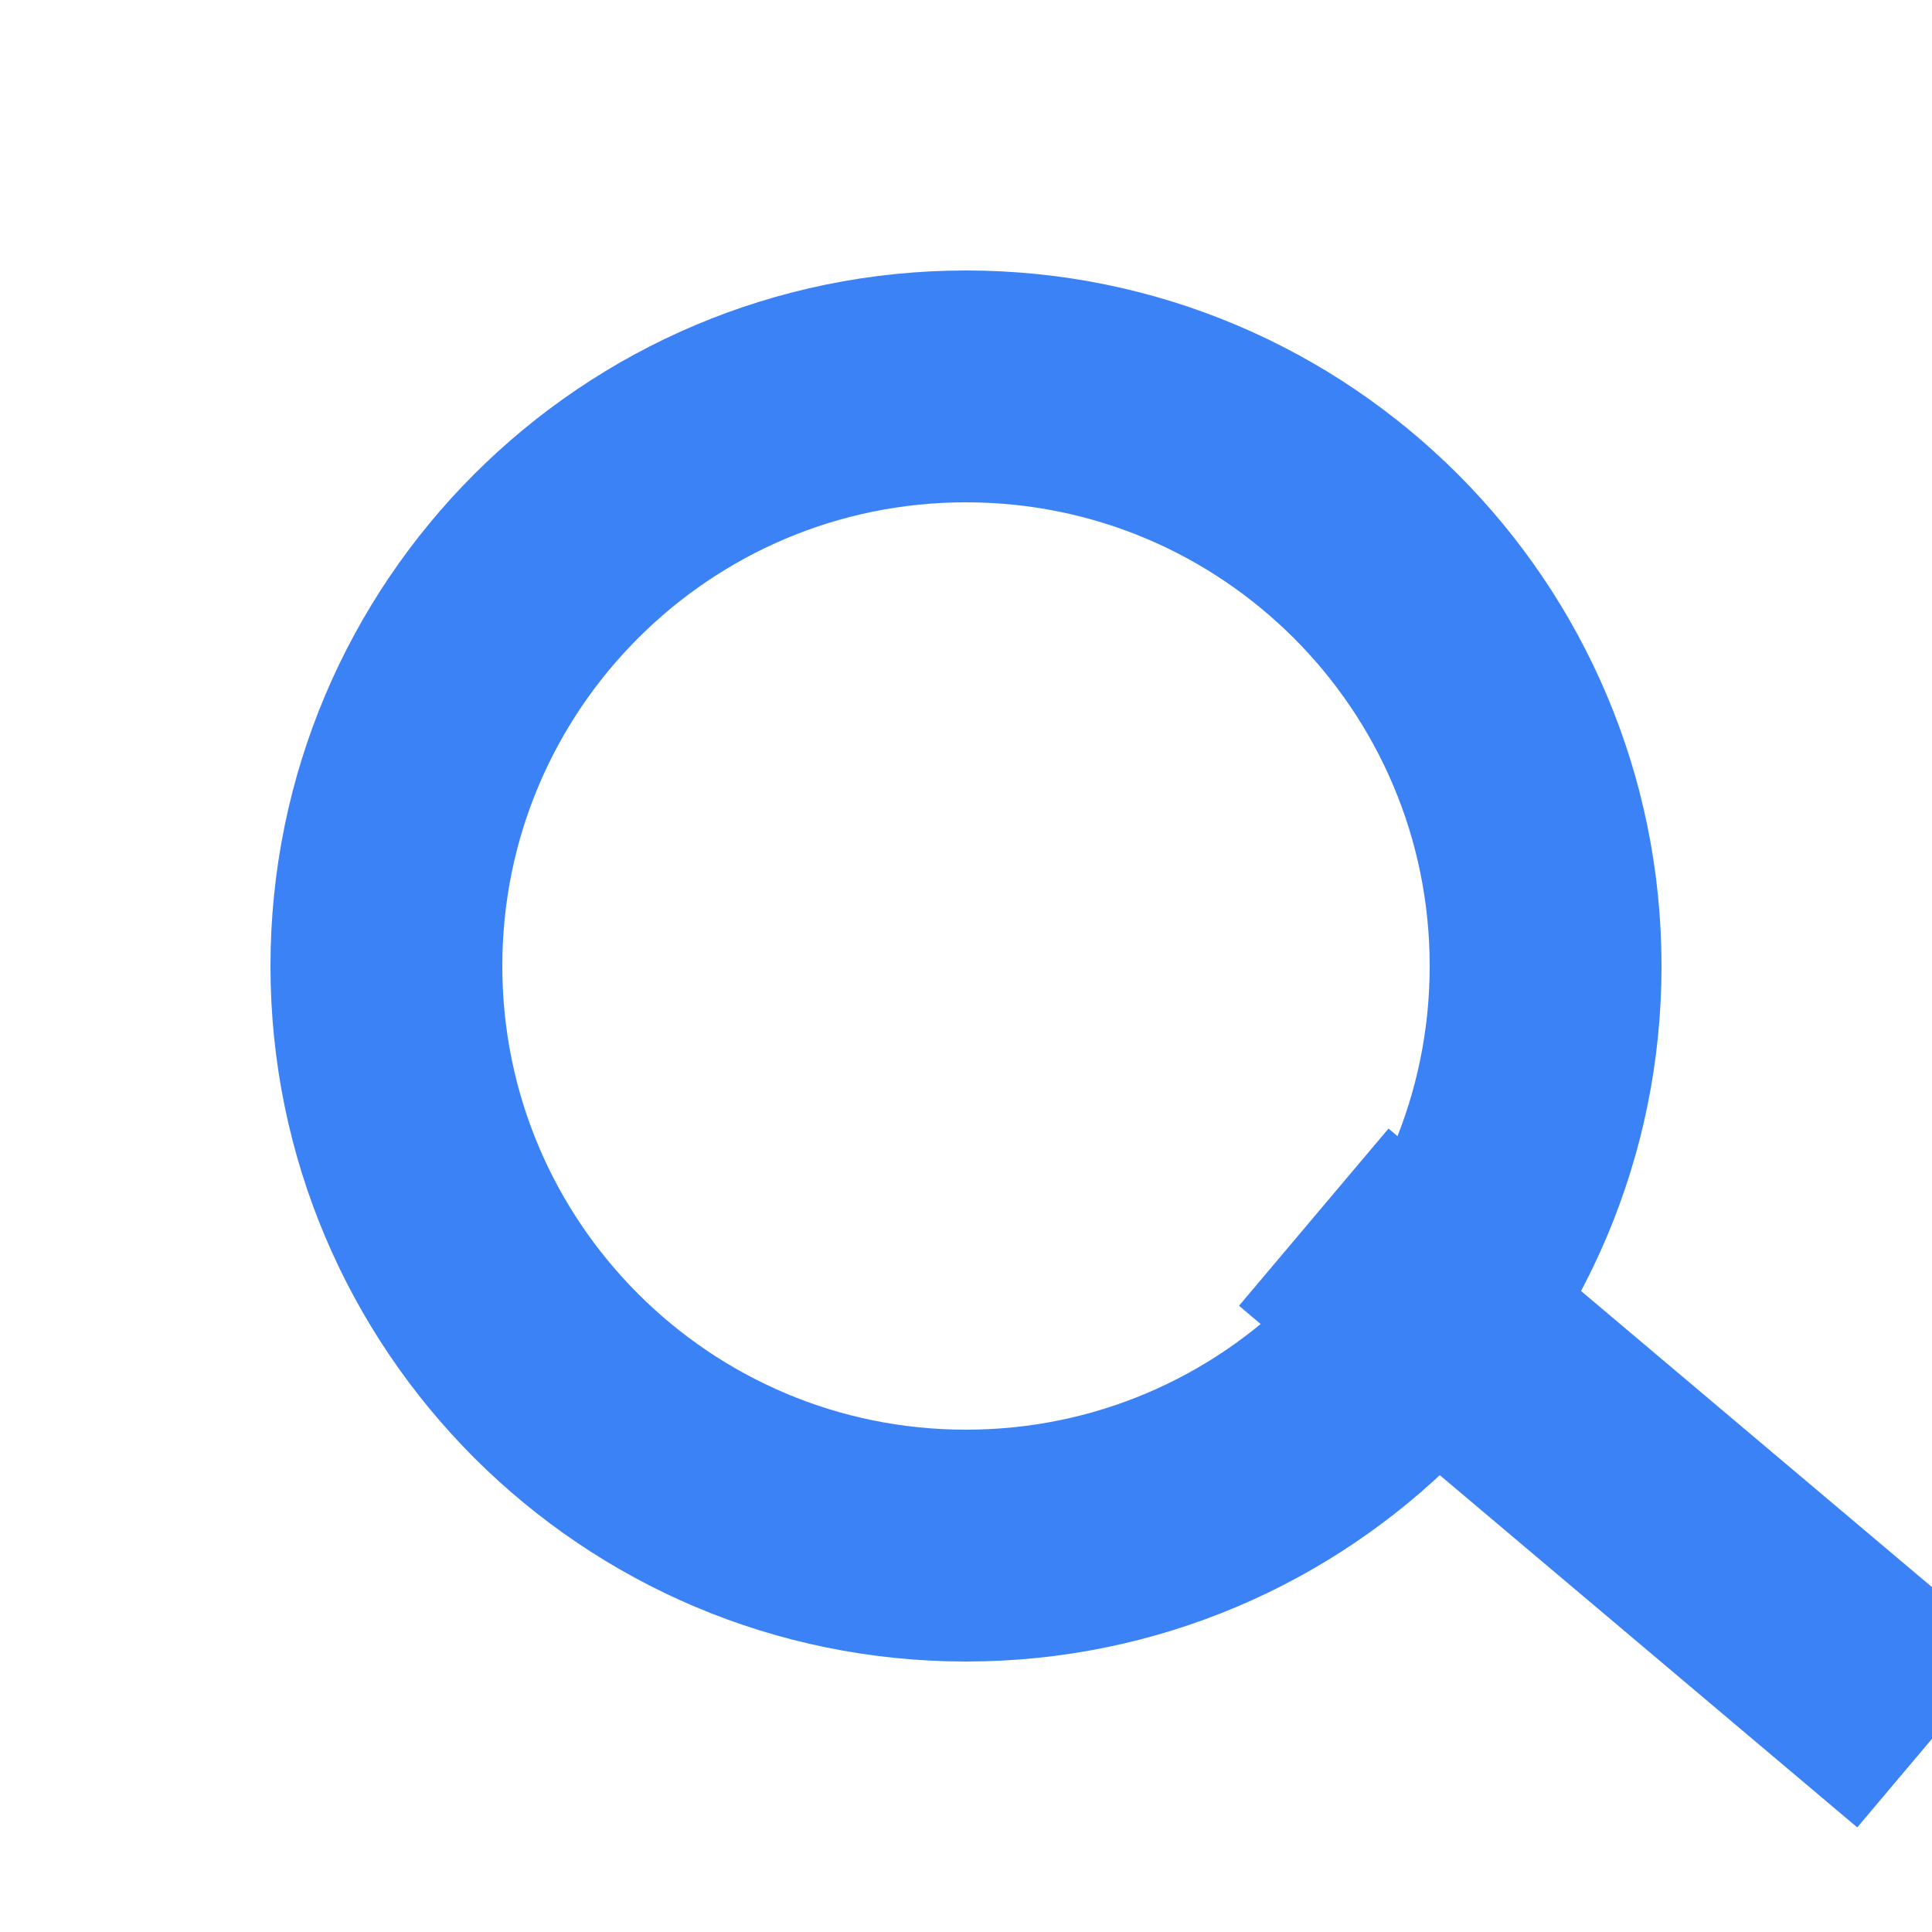
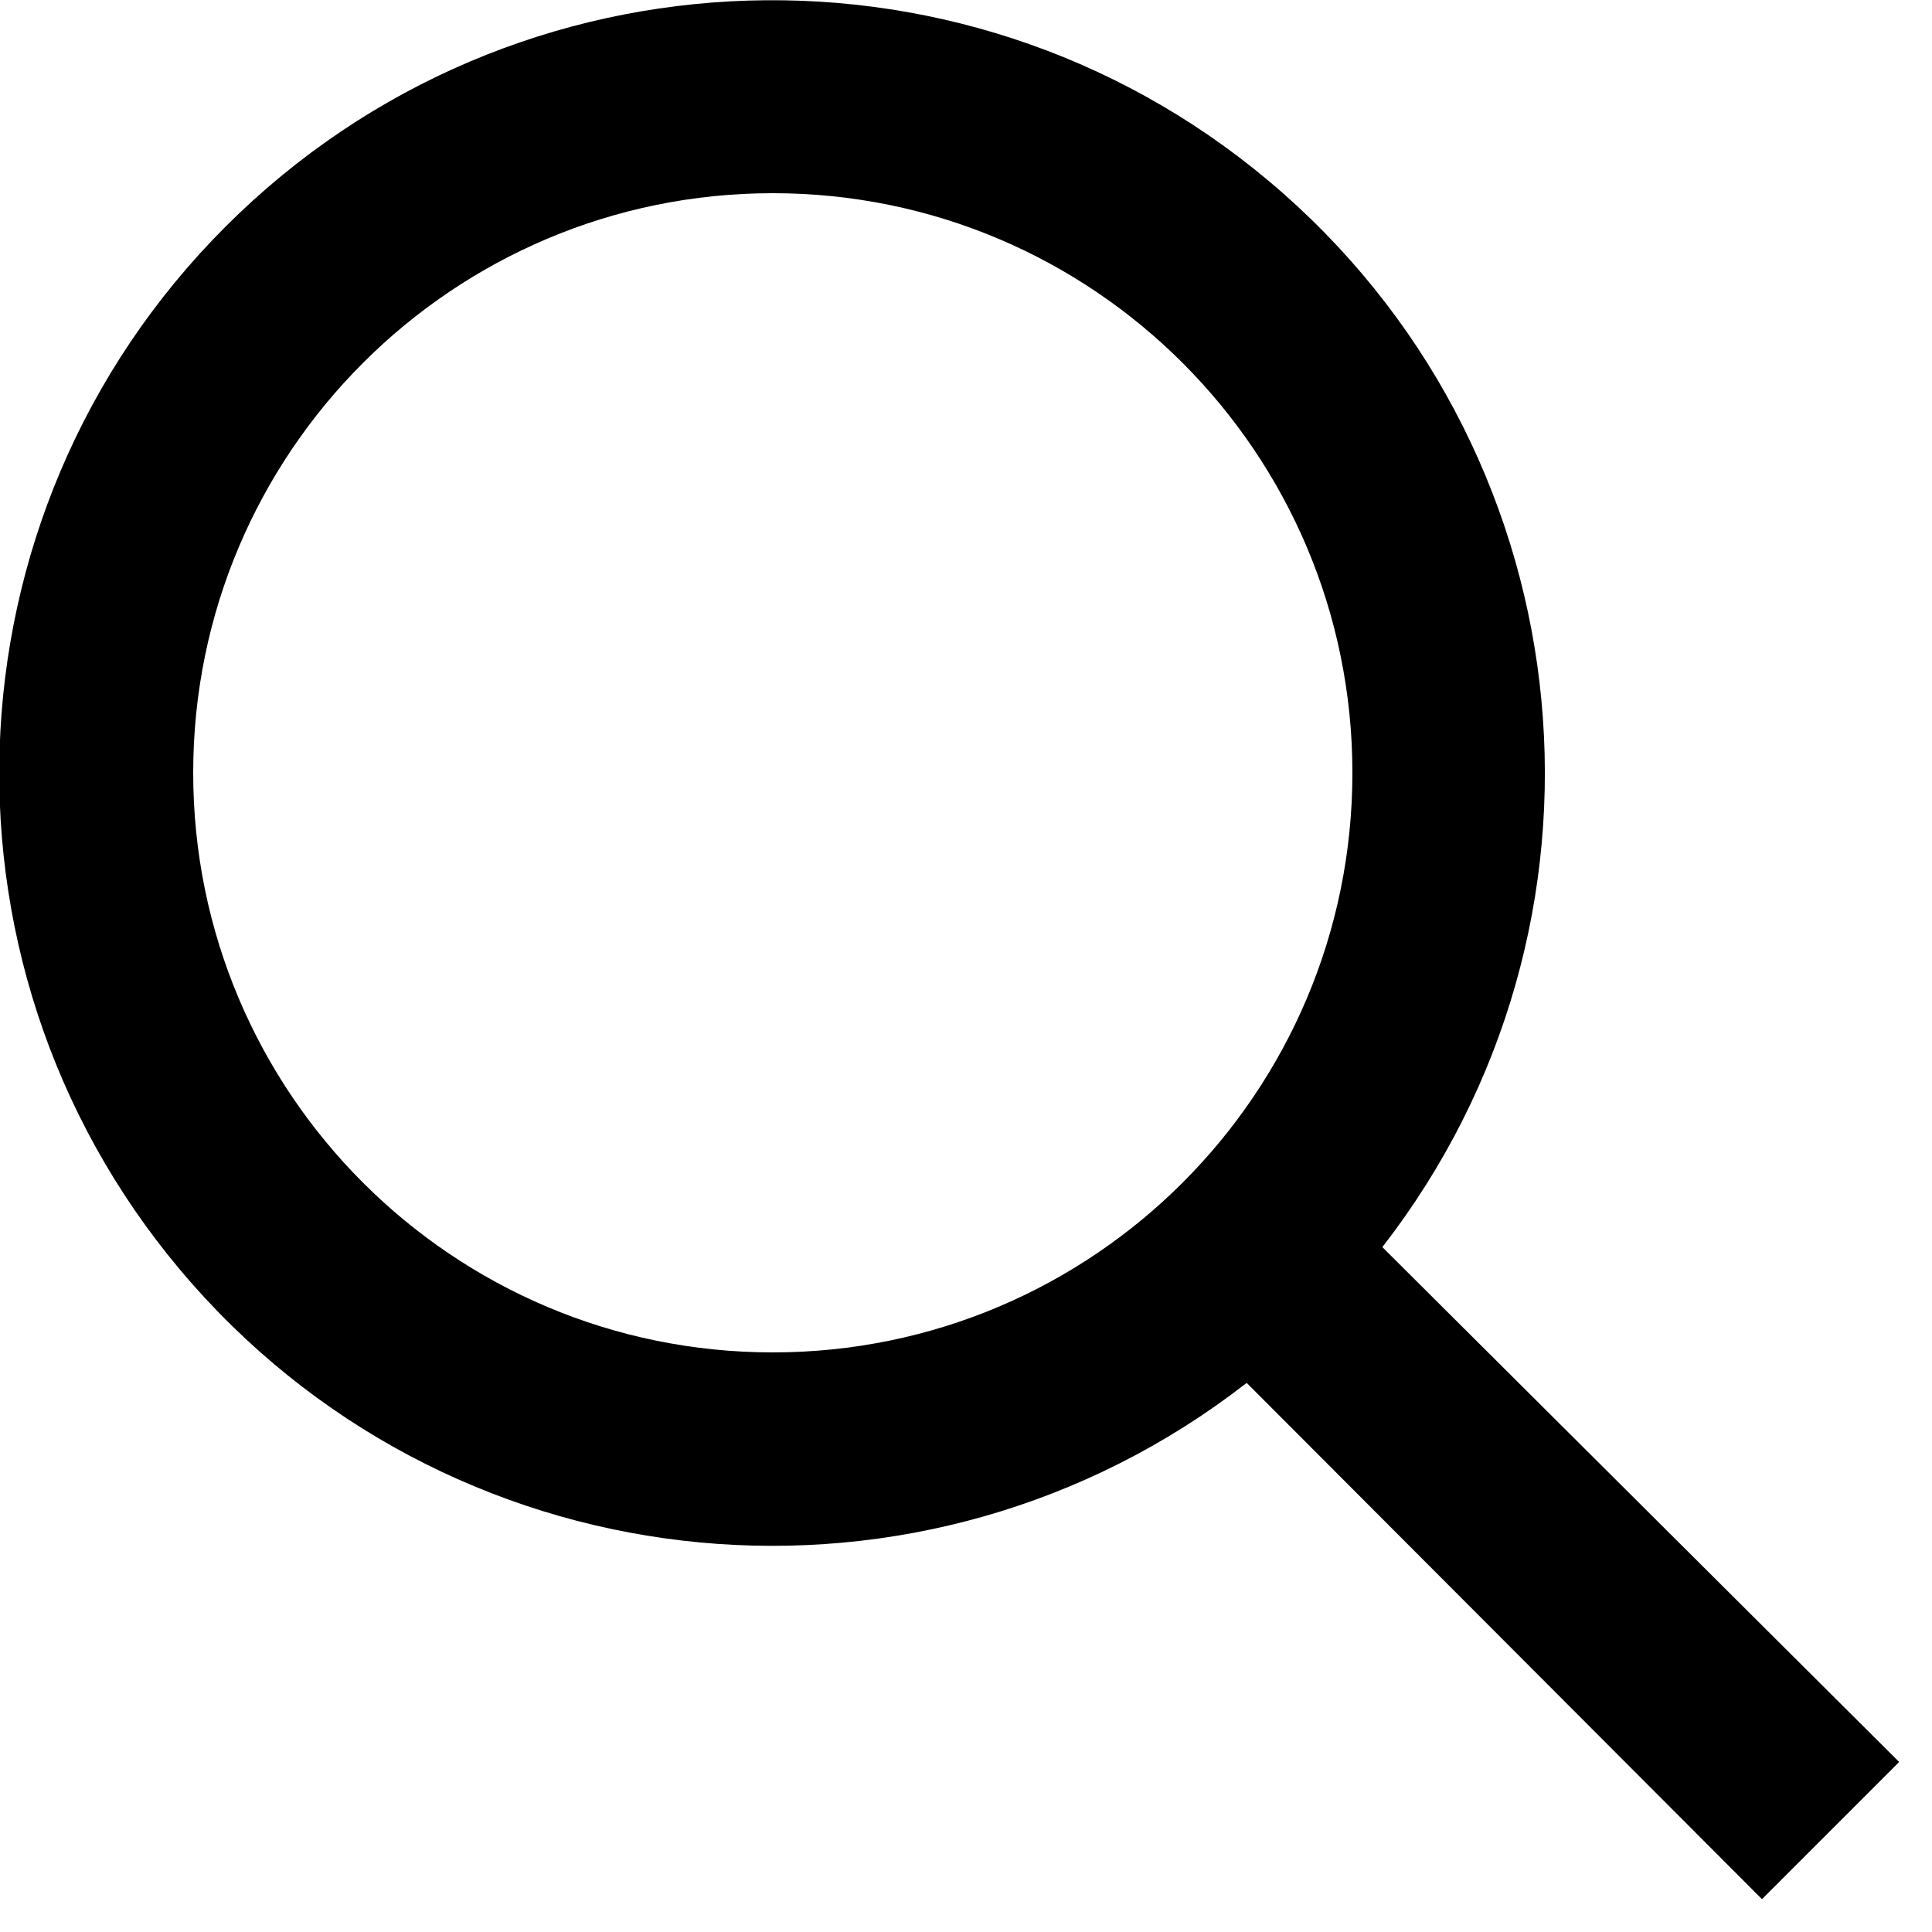
- <svg xmlns="http://www.w3.org/2000/svg" height="100" width="100" fill="none">
-   <circle cx="50" cy="50" r="30" fill="none" stroke-width="12" stroke="rgb(59 130 246)" />
-   <line x1="68" y1="63" x2="100" y2="90" style="stroke:rgb(59 130 246); stroke-width:12" />
+ <svg xmlns="http://www.w3.org/2000/svg" class="fill-current pointer-events-none text-gray-600 w-4 h-4" viewBox="0 0 20 20">
+   <path d="M12.9 14.32a8 8 0 1 1 1.41-1.41l5.35 5.33-1.42 1.42-5.33-5.34zM8 14A6 6 0 1 0 8 2a6 6 0 0 0 0 12z" />
</svg>
